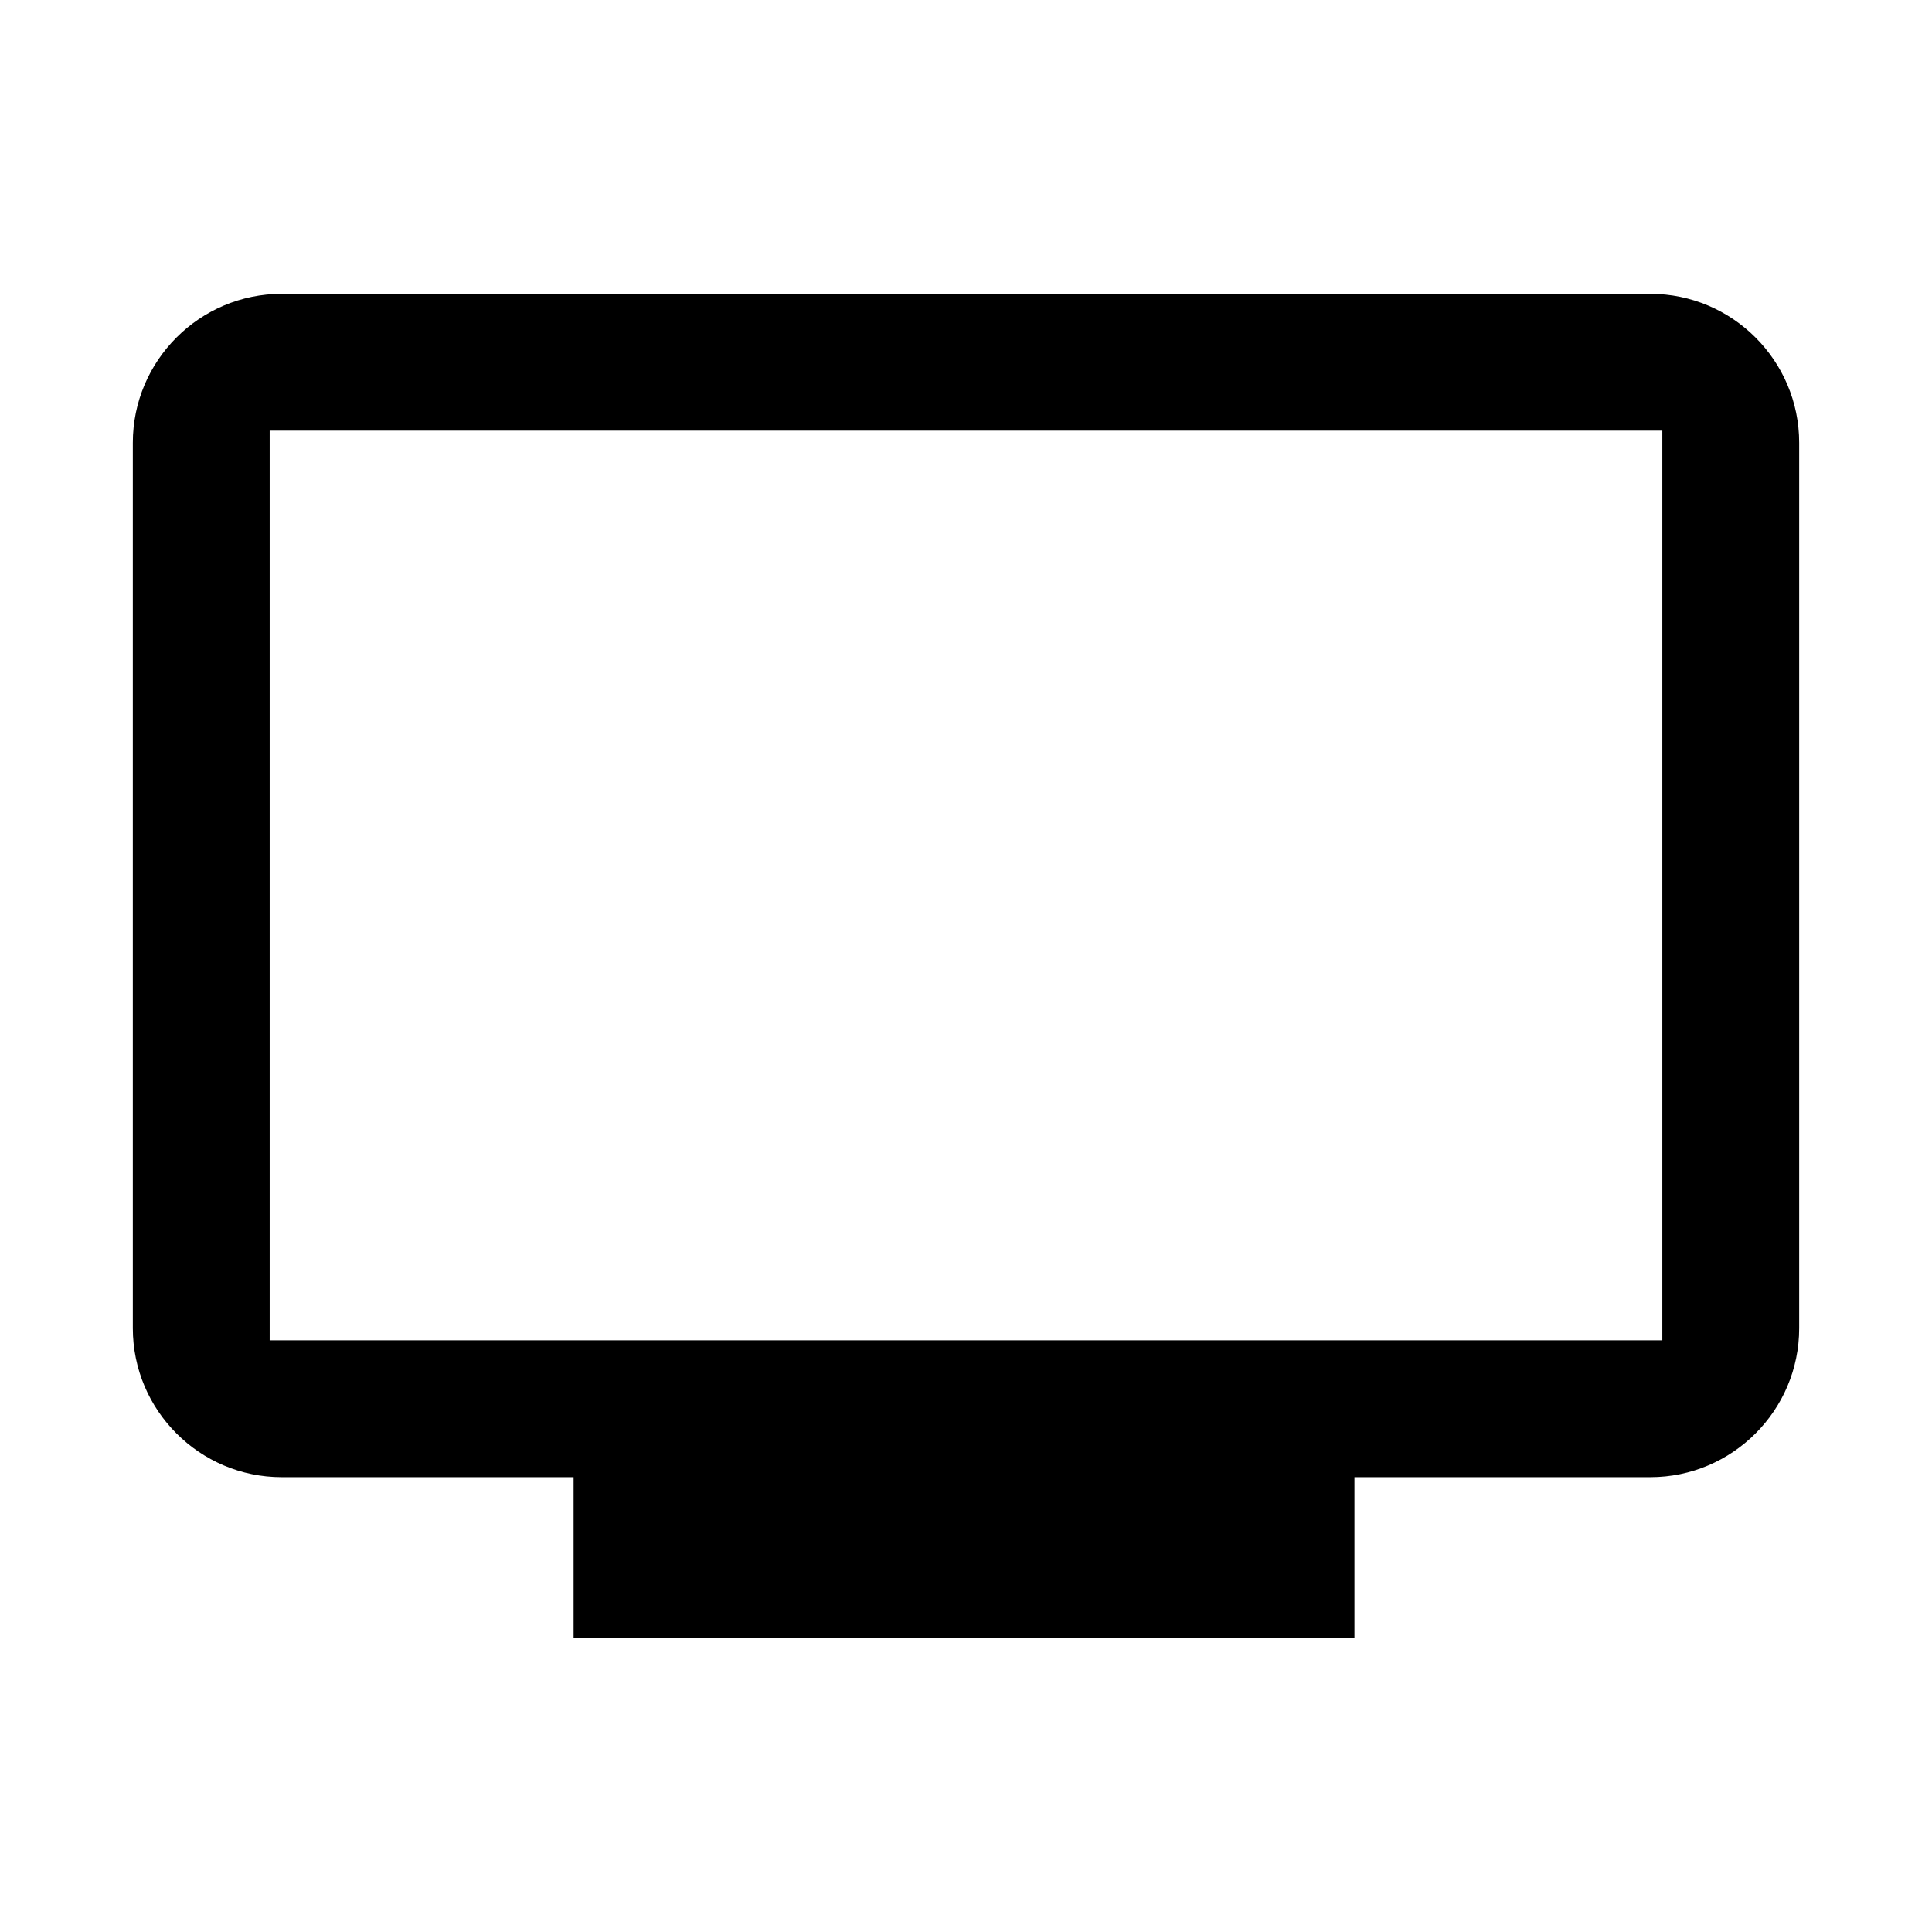
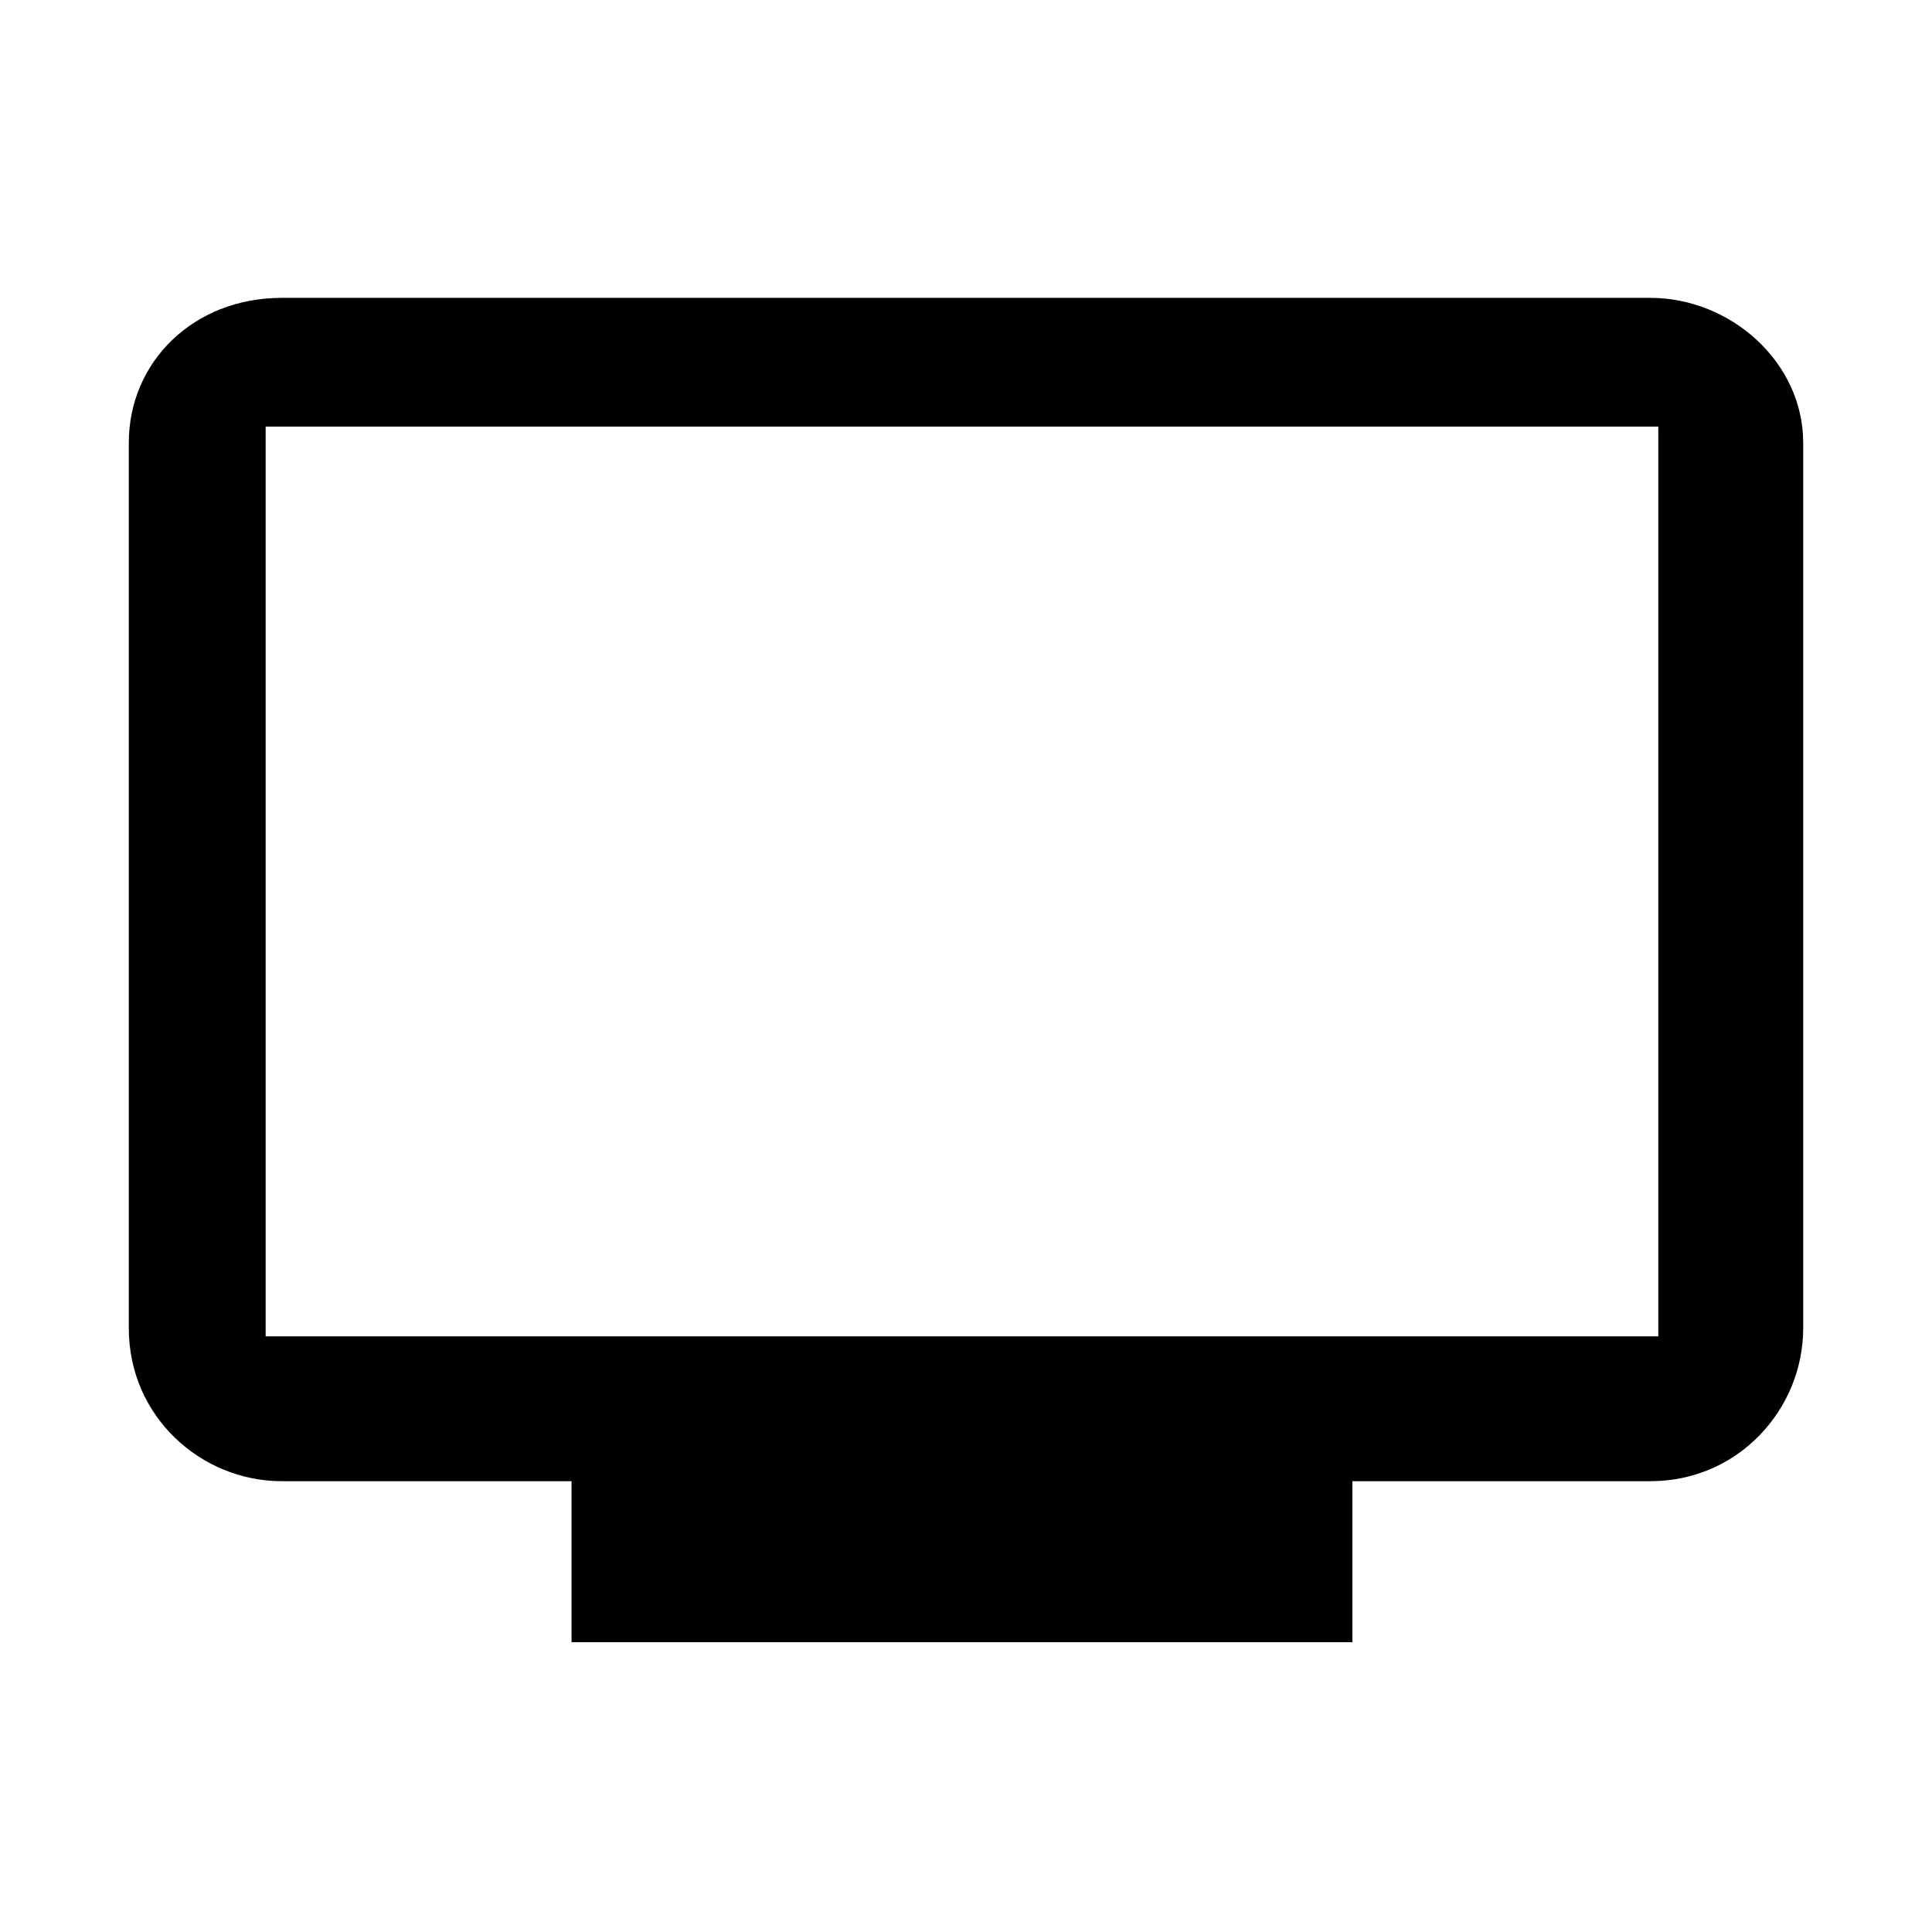
- <svg xmlns="http://www.w3.org/2000/svg" viewBox="0 0 480 480">
-   <path d="M142.51 407v-40H70c-20.4 0-37-16.6-37-37V110c0-20.4 16.6-37 37-37h340c20.4 0 37 16.6 37 37v220c0 20.4-16.6 37-37 37h-73.49v40h-194ZM67 333h346V107H67v226Z" />
+ <svg xmlns="http://www.w3.org/2000/svg" version="1.1" id="Layer_1" x="0px" y="0px" viewBox="0 0 24 24" style="enable-background:new 0 0 24 24;" xml:space="preserve">
+   <path d="M7.1,20.4v-2H3.5c-1,0-1.9-0.8-1.9-1.9v-11c0-1,0.8-1.8,1.9-1.8h17c1,0,1.9,0.8,1.9,1.8v11c0,1-0.8,1.9-1.9,1.9h-3.7v2H7.1  L7.1,20.4z M3.3,16.6h17.3V5.3H3.3V16.6z" />
</svg>
